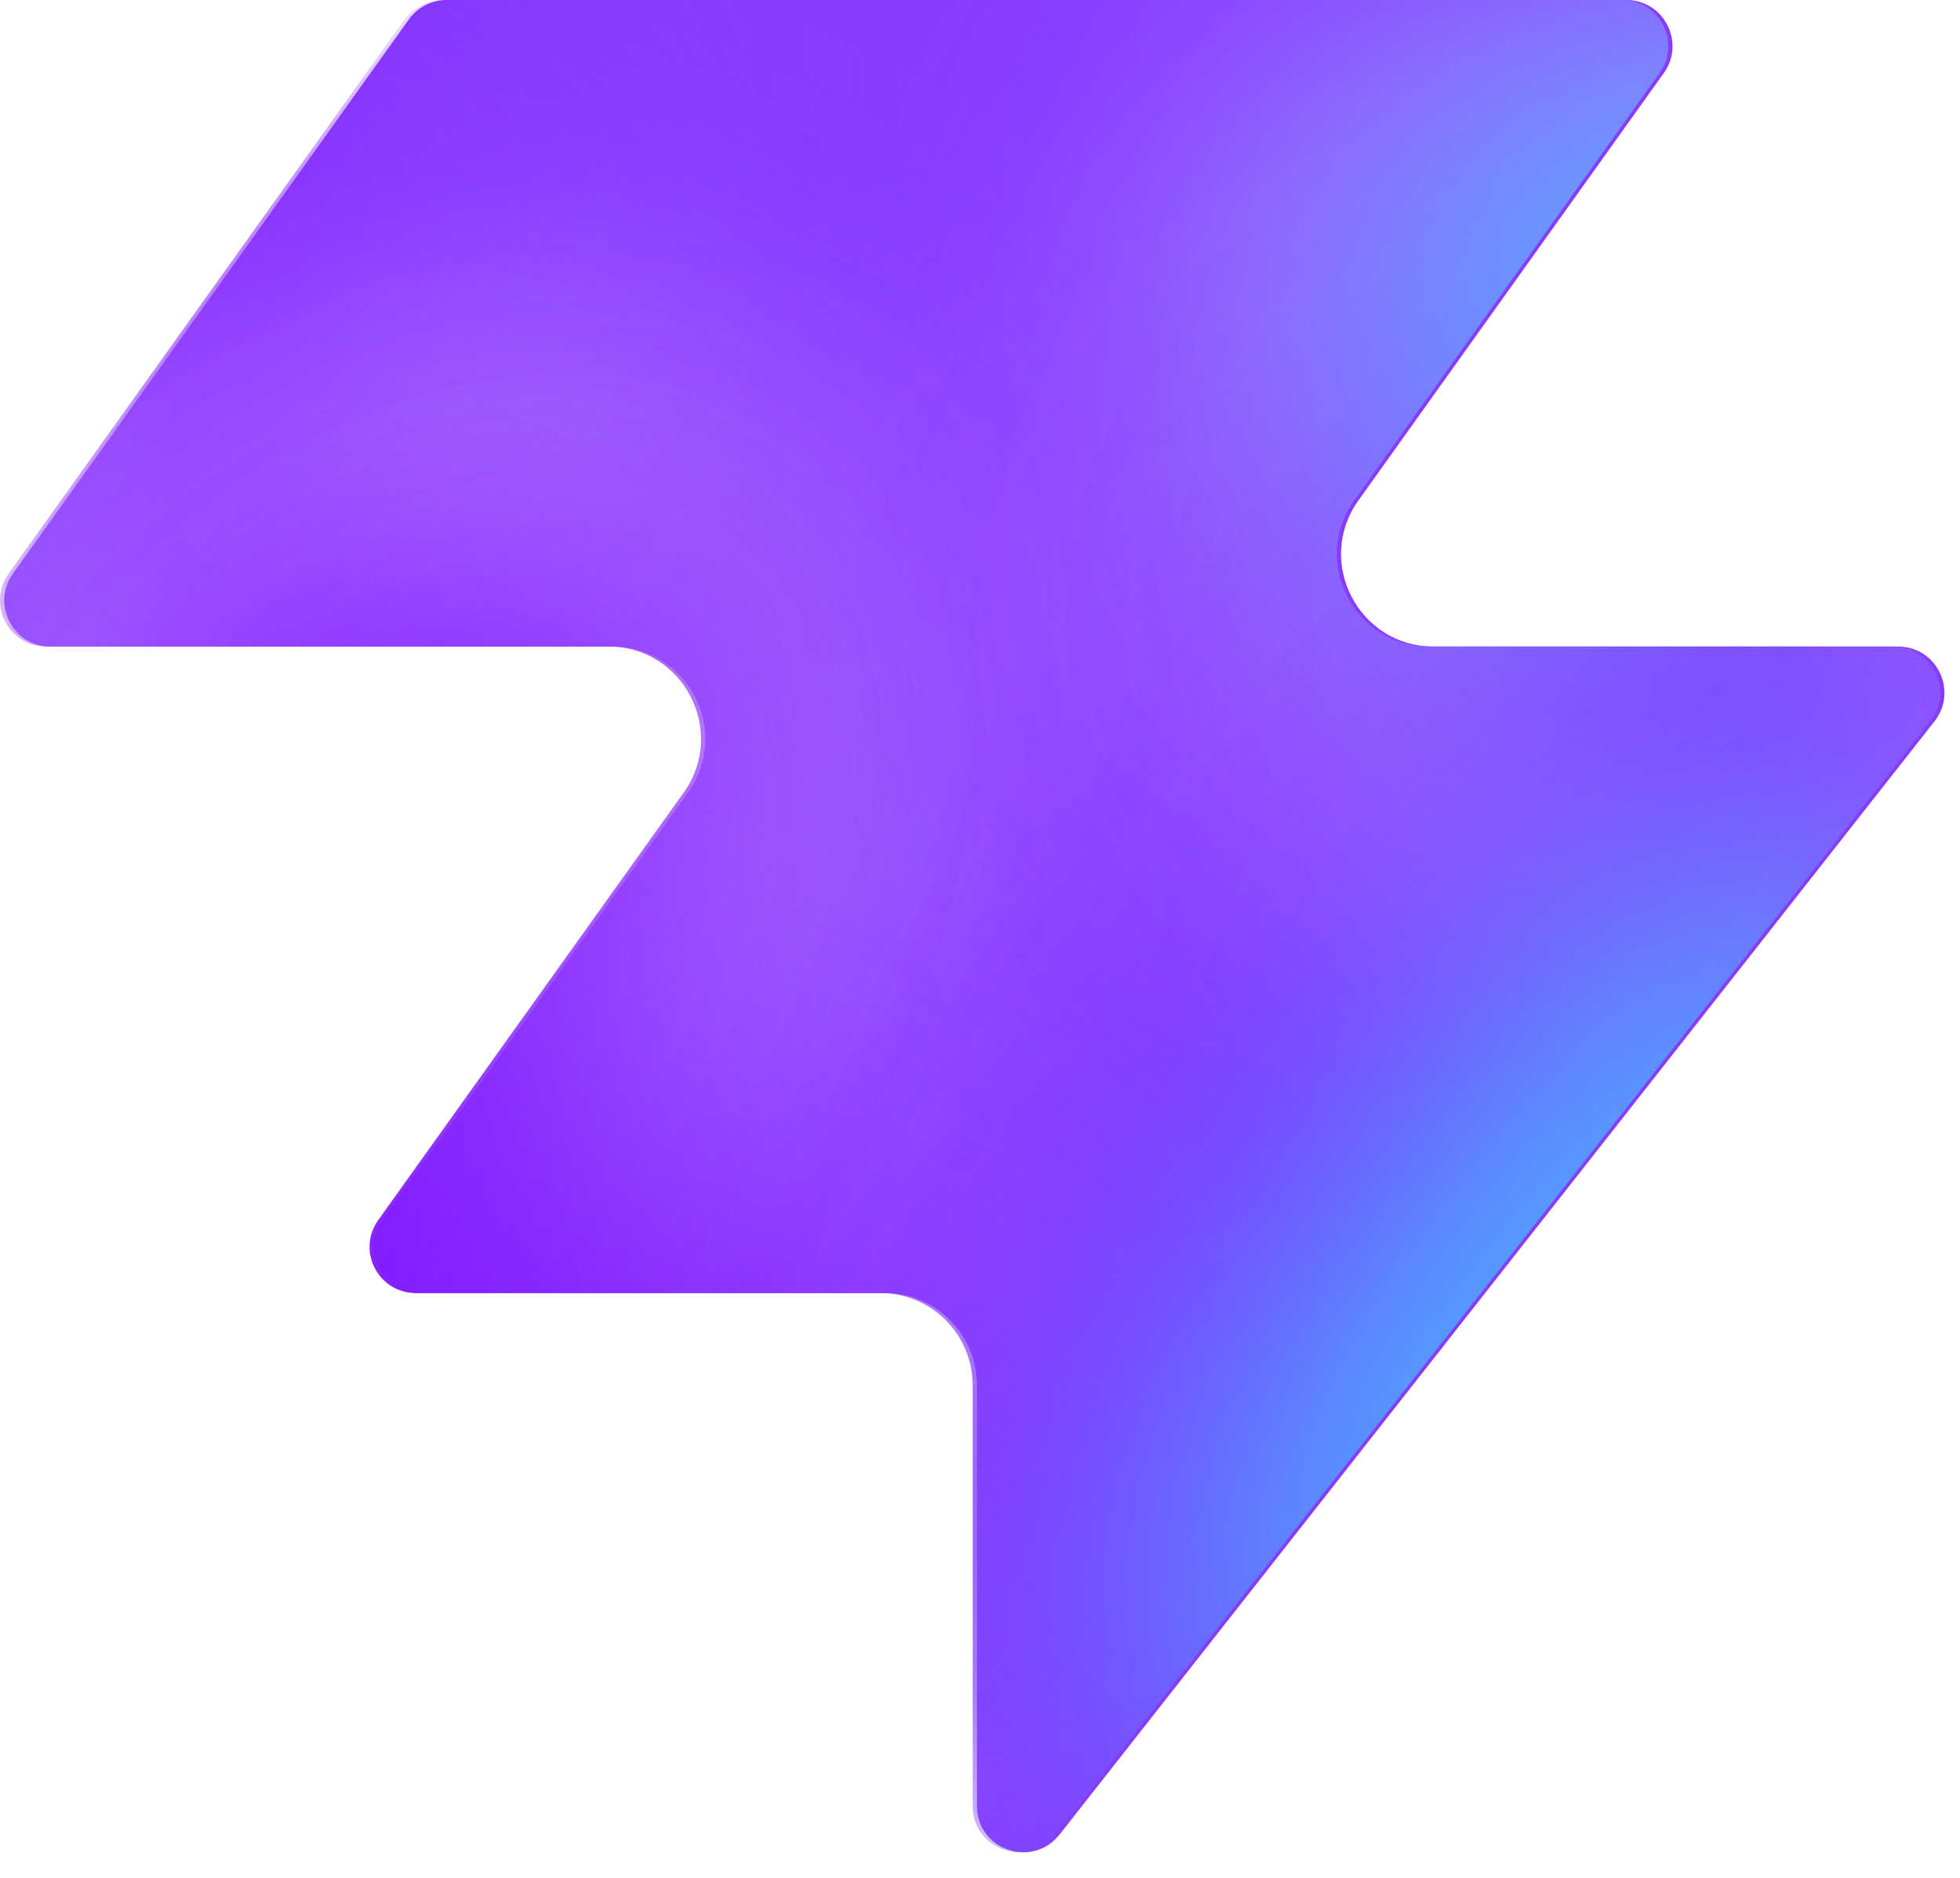
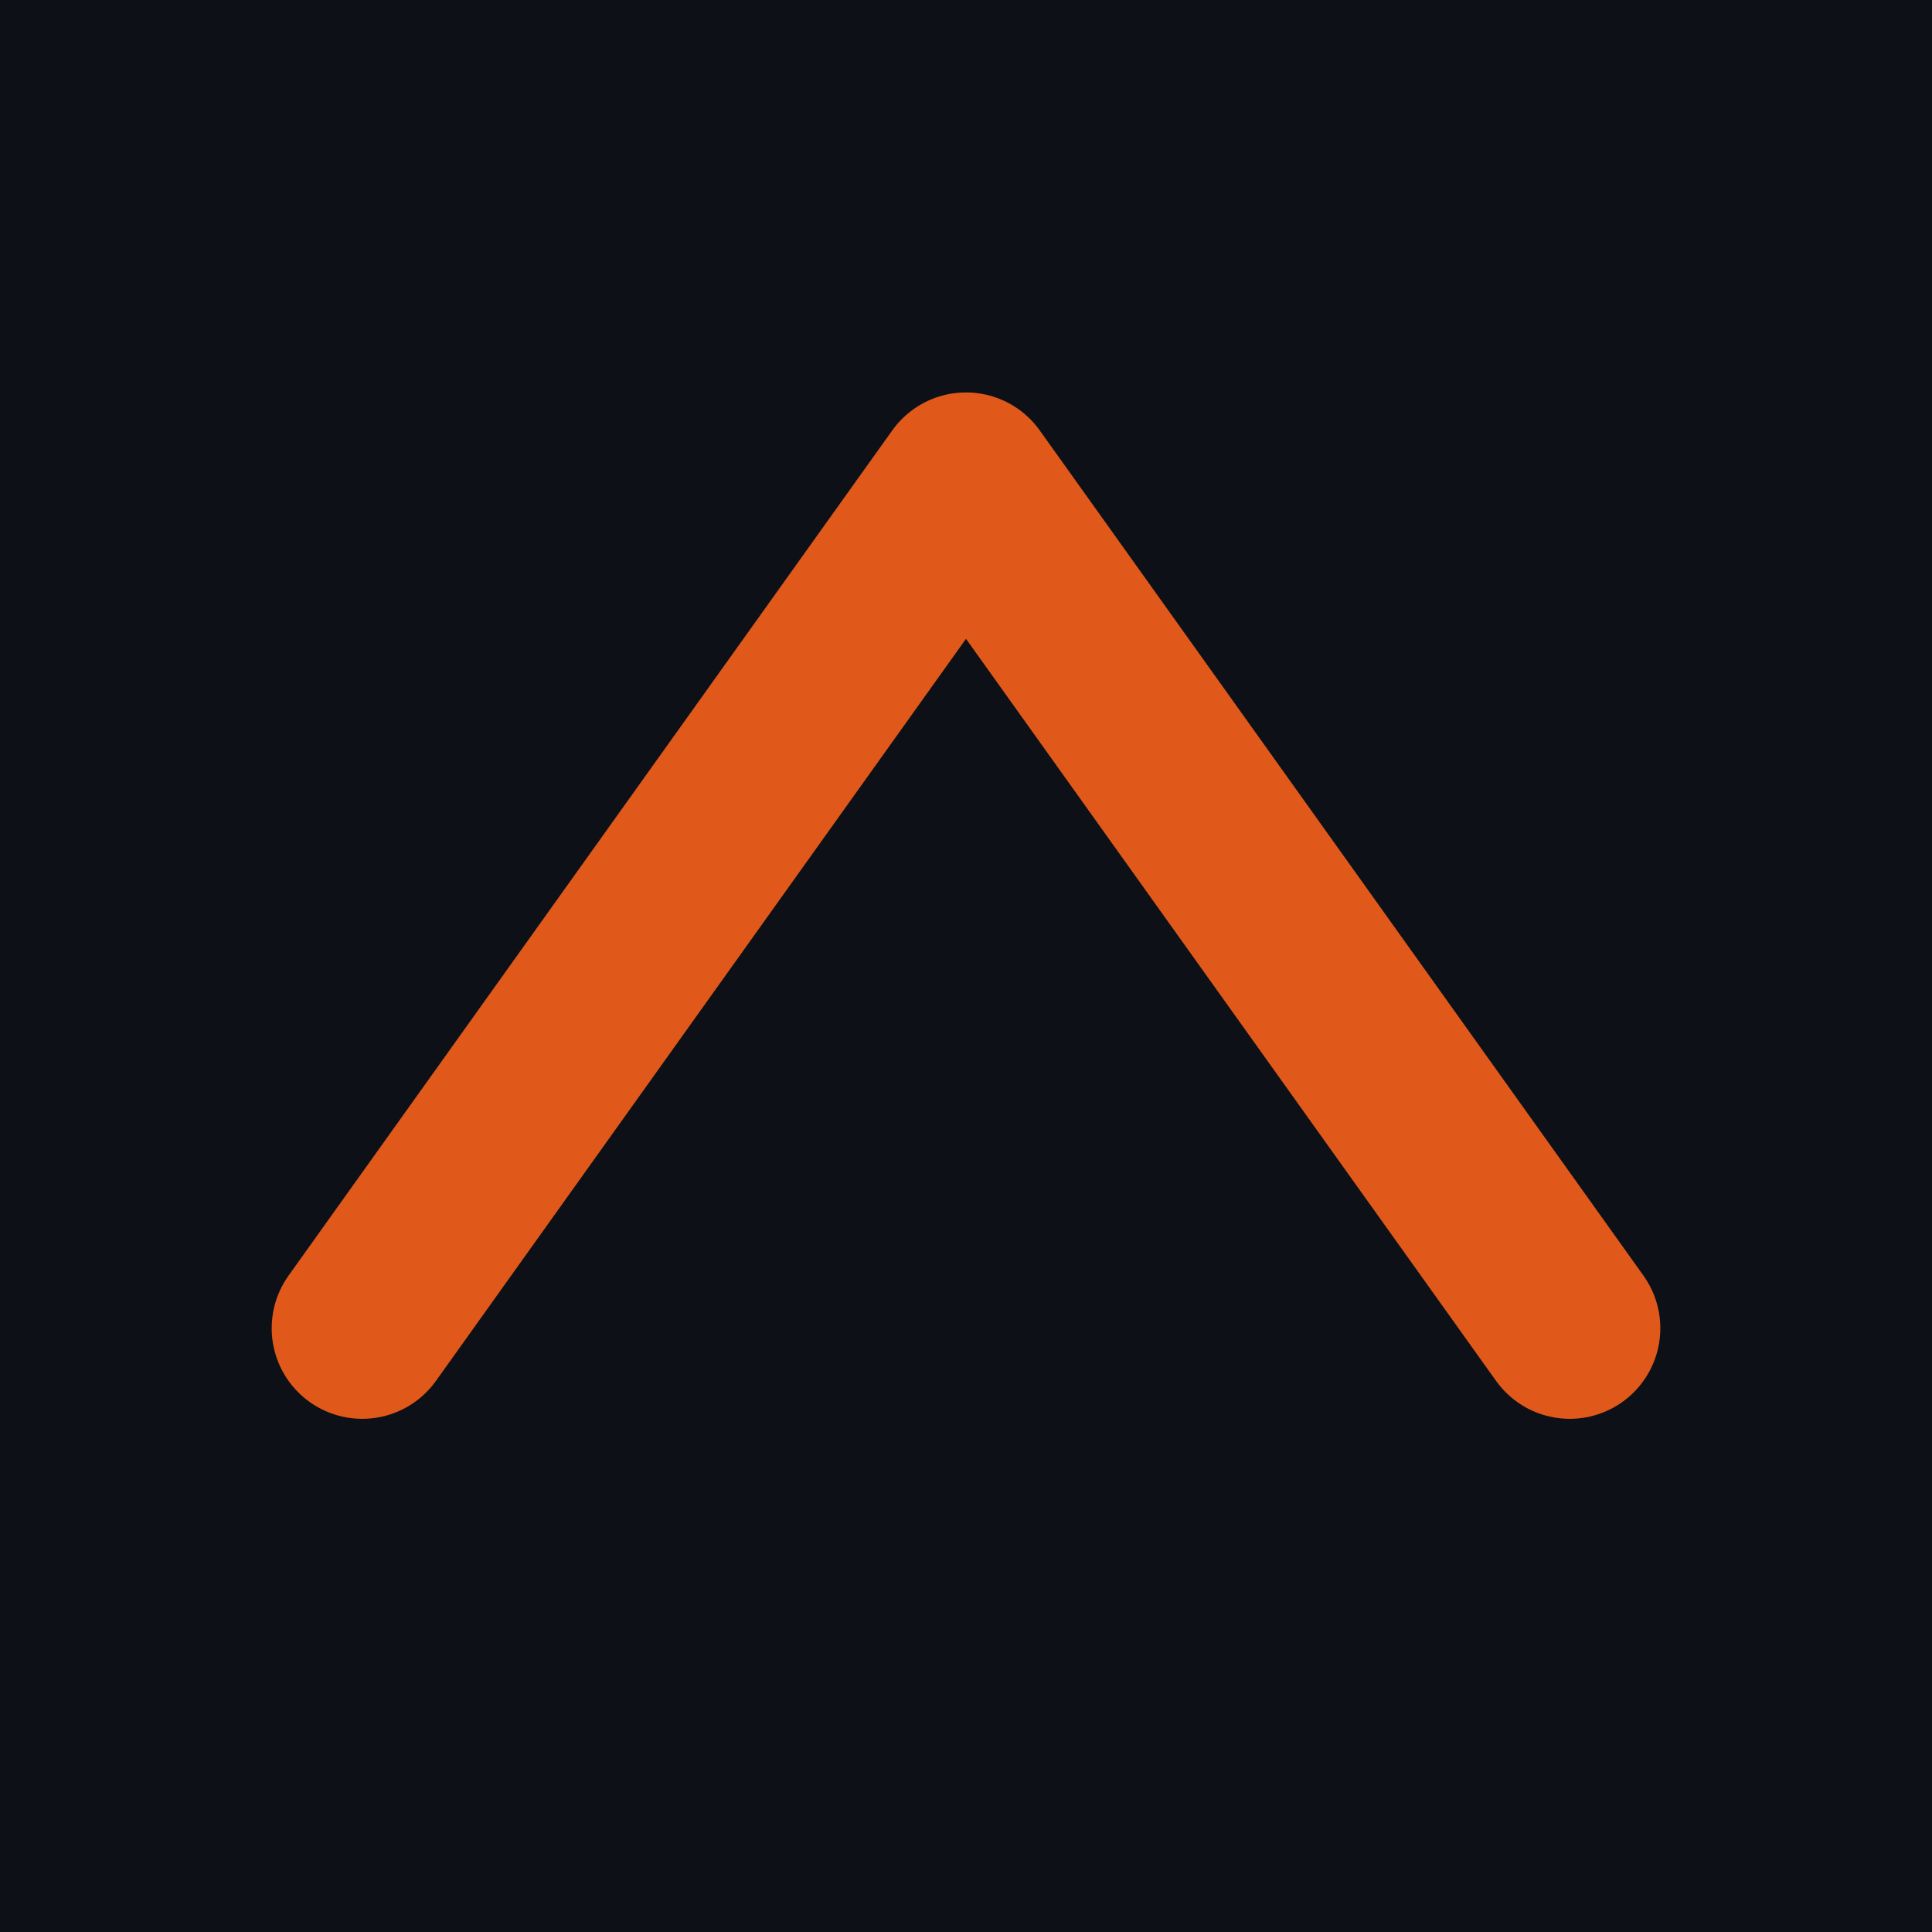
- <svg xmlns="http://www.w3.org/2000/svg" width="48" height="46" fill="none" viewBox="0 0 48 46">
-   <path fill="#863bff" d="M25.946 44.938c-.664.845-2.021.375-2.021-.698V33.937a2.26 2.26 0 0 0-2.262-2.262H10.287c-.92 0-1.456-1.04-.92-1.788l7.48-10.471c1.07-1.497 0-3.578-1.842-3.578H1.237c-.92 0-1.456-1.04-.92-1.788L10.013.474c.214-.297.556-.474.92-.474h28.894c.92 0 1.456 1.04.92 1.788l-7.48 10.471c-1.07 1.498 0 3.579 1.842 3.579h11.377c.943 0 1.473 1.088.89 1.83L25.947 44.94z" style="fill:#863bff;fill:color(display-p3 .525 .23 1);fill-opacity:1" />
-   <mask id="a" width="48" height="46" x="0" y="0" maskUnits="userSpaceOnUse" style="mask-type:alpha">
-     <path fill="#000" d="M25.842 44.938c-.664.844-2.021.375-2.021-.698V33.937a2.26 2.26 0 0 0-2.262-2.262H10.183c-.92 0-1.456-1.04-.92-1.788l7.48-10.471c1.07-1.498 0-3.579-1.842-3.579H1.133c-.92 0-1.456-1.04-.92-1.787L9.91.473c.214-.297.556-.474.92-.474h28.894c.92 0 1.456 1.04.92 1.788l-7.48 10.471c-1.07 1.498 0 3.578 1.842 3.578h11.377c.943 0 1.473 1.088.89 1.832L25.843 44.94z" style="fill:#000;fill-opacity:1" />
-   </mask>
-   <g mask="url(#a)">
-     <g filter="url(#b)">
-       <ellipse cx="5.508" cy="14.704" fill="#ede6ff" rx="5.508" ry="14.704" style="fill:#ede6ff;fill:color(display-p3 .927 .903 1);fill-opacity:1" transform="matrix(.00324 1 1 -.00324 -4.47 31.516)" />
-     </g>
-     <g filter="url(#c)">
-       <ellipse cx="10.399" cy="29.851" fill="#ede6ff" rx="10.399" ry="29.851" style="fill:#ede6ff;fill:color(display-p3 .927 .903 1);fill-opacity:1" transform="matrix(.00324 1 1 -.00324 -39.328 7.883)" />
-     </g>
-     <g filter="url(#d)">
-       <ellipse cx="5.508" cy="30.487" fill="#7e14ff" rx="5.508" ry="30.487" style="fill:#7e14ff;fill:color(display-p3 .492 .077 1);fill-opacity:1" transform="rotate(89.814 -25.913 -14.639)scale(1 -1)" />
-     </g>
-     <g filter="url(#e)">
-       <ellipse cx="5.508" cy="30.599" fill="#7e14ff" rx="5.508" ry="30.599" style="fill:#7e14ff;fill:color(display-p3 .492 .077 1);fill-opacity:1" transform="rotate(89.814 -32.644 -3.334)scale(1 -1)" />
-     </g>
-     <g filter="url(#f)">
-       <ellipse cx="5.508" cy="30.599" fill="#7e14ff" rx="5.508" ry="30.599" style="fill:#7e14ff;fill:color(display-p3 .492 .077 1);fill-opacity:1" transform="matrix(.00324 1 1 -.00324 -34.34 30.47)" />
-     </g>
-     <g filter="url(#g)">
-       <ellipse cx="14.072" cy="22.078" fill="#ede6ff" rx="14.072" ry="22.078" style="fill:#ede6ff;fill:color(display-p3 .927 .903 1);fill-opacity:1" transform="rotate(93.35 24.506 48.493)scale(-1 1)" />
-     </g>
-     <g filter="url(#h)">
-       <ellipse cx="3.47" cy="21.501" fill="#7e14ff" rx="3.47" ry="21.501" style="fill:#7e14ff;fill:color(display-p3 .492 .077 1);fill-opacity:1" transform="rotate(89.009 28.708 47.59)scale(-1 1)" />
-     </g>
-     <g filter="url(#i)">
-       <ellipse cx="3.47" cy="21.501" fill="#7e14ff" rx="3.47" ry="21.501" style="fill:#7e14ff;fill:color(display-p3 .492 .077 1);fill-opacity:1" transform="rotate(89.009 28.708 47.59)scale(-1 1)" />
-     </g>
-     <g filter="url(#j)">
-       <ellipse cx=".387" cy="8.972" fill="#7e14ff" rx="4.407" ry="29.108" style="fill:#7e14ff;fill:color(display-p3 .492 .077 1);fill-opacity:1" transform="rotate(39.51 .387 8.972)" />
-     </g>
-     <g filter="url(#k)">
-       <ellipse cx="47.523" cy="-6.092" fill="#7e14ff" rx="4.407" ry="29.108" style="fill:#7e14ff;fill:color(display-p3 .492 .077 1);fill-opacity:1" transform="rotate(37.892 47.523 -6.092)" />
-     </g>
-     <g filter="url(#l)">
-       <ellipse cx="41.412" cy="6.333" fill="#47bfff" rx="5.971" ry="9.665" style="fill:#47bfff;fill:color(display-p3 .28 .748 1);fill-opacity:1" transform="rotate(37.892 41.412 6.333)" />
-     </g>
-     <g filter="url(#m)">
-       <ellipse cx="-1.879" cy="38.332" fill="#7e14ff" rx="4.407" ry="29.108" style="fill:#7e14ff;fill:color(display-p3 .492 .077 1);fill-opacity:1" transform="rotate(37.892 -1.88 38.332)" />
-     </g>
-     <g filter="url(#n)">
-       <ellipse cx="-1.879" cy="38.332" fill="#7e14ff" rx="4.407" ry="29.108" style="fill:#7e14ff;fill:color(display-p3 .492 .077 1);fill-opacity:1" transform="rotate(37.892 -1.88 38.332)" />
-     </g>
-     <g filter="url(#o)">
-       <ellipse cx="35.651" cy="29.907" fill="#7e14ff" rx="4.407" ry="29.108" style="fill:#7e14ff;fill:color(display-p3 .492 .077 1);fill-opacity:1" transform="rotate(37.892 35.651 29.907)" />
-     </g>
-     <g filter="url(#p)">
-       <ellipse cx="38.418" cy="32.4" fill="#47bfff" rx="5.971" ry="15.297" style="fill:#47bfff;fill:color(display-p3 .28 .748 1);fill-opacity:1" transform="rotate(37.892 38.418 32.4)" />
-     </g>
-   </g>
-   <defs>
-     <filter id="b" width="60.045" height="41.654" x="-19.77" y="16.149" color-interpolation-filters="sRGB" filterUnits="userSpaceOnUse">
-       <feFlood flood-opacity="0" result="BackgroundImageFix" />
-       <feBlend in="SourceGraphic" in2="BackgroundImageFix" result="shape" />
-       <feGaussianBlur result="effect1_foregroundBlur_2002_17158" stdDeviation="7.659" />
-     </filter>
-     <filter id="c" width="90.34" height="51.437" x="-54.613" y="-7.533" color-interpolation-filters="sRGB" filterUnits="userSpaceOnUse">
-       <feFlood flood-opacity="0" result="BackgroundImageFix" />
-       <feBlend in="SourceGraphic" in2="BackgroundImageFix" result="shape" />
-       <feGaussianBlur result="effect1_foregroundBlur_2002_17158" stdDeviation="7.659" />
-     </filter>
-     <filter id="d" width="79.355" height="29.4" x="-49.64" y="2.03" color-interpolation-filters="sRGB" filterUnits="userSpaceOnUse">
-       <feFlood flood-opacity="0" result="BackgroundImageFix" />
-       <feBlend in="SourceGraphic" in2="BackgroundImageFix" result="shape" />
-       <feGaussianBlur result="effect1_foregroundBlur_2002_17158" stdDeviation="4.596" />
-     </filter>
-     <filter id="e" width="79.579" height="29.4" x="-45.045" y="20.029" color-interpolation-filters="sRGB" filterUnits="userSpaceOnUse">
-       <feFlood flood-opacity="0" result="BackgroundImageFix" />
-       <feBlend in="SourceGraphic" in2="BackgroundImageFix" result="shape" />
-       <feGaussianBlur result="effect1_foregroundBlur_2002_17158" stdDeviation="4.596" />
-     </filter>
-     <filter id="f" width="79.579" height="29.4" x="-43.513" y="21.178" color-interpolation-filters="sRGB" filterUnits="userSpaceOnUse">
-       <feFlood flood-opacity="0" result="BackgroundImageFix" />
-       <feBlend in="SourceGraphic" in2="BackgroundImageFix" result="shape" />
-       <feGaussianBlur result="effect1_foregroundBlur_2002_17158" stdDeviation="4.596" />
-     </filter>
-     <filter id="g" width="74.749" height="58.852" x="15.756" y="-17.901" color-interpolation-filters="sRGB" filterUnits="userSpaceOnUse">
-       <feFlood flood-opacity="0" result="BackgroundImageFix" />
-       <feBlend in="SourceGraphic" in2="BackgroundImageFix" result="shape" />
-       <feGaussianBlur result="effect1_foregroundBlur_2002_17158" stdDeviation="7.659" />
-     </filter>
-     <filter id="h" width="61.377" height="25.362" x="23.548" y="2.284" color-interpolation-filters="sRGB" filterUnits="userSpaceOnUse">
-       <feFlood flood-opacity="0" result="BackgroundImageFix" />
-       <feBlend in="SourceGraphic" in2="BackgroundImageFix" result="shape" />
-       <feGaussianBlur result="effect1_foregroundBlur_2002_17158" stdDeviation="4.596" />
-     </filter>
-     <filter id="i" width="61.377" height="25.362" x="23.548" y="2.284" color-interpolation-filters="sRGB" filterUnits="userSpaceOnUse">
-       <feFlood flood-opacity="0" result="BackgroundImageFix" />
-       <feBlend in="SourceGraphic" in2="BackgroundImageFix" result="shape" />
-       <feGaussianBlur result="effect1_foregroundBlur_2002_17158" stdDeviation="4.596" />
-     </filter>
-     <filter id="j" width="56.045" height="63.649" x="-27.636" y="-22.853" color-interpolation-filters="sRGB" filterUnits="userSpaceOnUse">
-       <feFlood flood-opacity="0" result="BackgroundImageFix" />
-       <feBlend in="SourceGraphic" in2="BackgroundImageFix" result="shape" />
-       <feGaussianBlur result="effect1_foregroundBlur_2002_17158" stdDeviation="4.596" />
-     </filter>
-     <filter id="k" width="54.814" height="64.646" x="20.116" y="-38.415" color-interpolation-filters="sRGB" filterUnits="userSpaceOnUse">
-       <feFlood flood-opacity="0" result="BackgroundImageFix" />
-       <feBlend in="SourceGraphic" in2="BackgroundImageFix" result="shape" />
-       <feGaussianBlur result="effect1_foregroundBlur_2002_17158" stdDeviation="4.596" />
-     </filter>
-     <filter id="l" width="33.541" height="35.313" x="24.641" y="-11.323" color-interpolation-filters="sRGB" filterUnits="userSpaceOnUse">
-       <feFlood flood-opacity="0" result="BackgroundImageFix" />
-       <feBlend in="SourceGraphic" in2="BackgroundImageFix" result="shape" />
-       <feGaussianBlur result="effect1_foregroundBlur_2002_17158" stdDeviation="4.596" />
-     </filter>
-     <filter id="m" width="54.814" height="64.646" x="-29.286" y="6.009" color-interpolation-filters="sRGB" filterUnits="userSpaceOnUse">
-       <feFlood flood-opacity="0" result="BackgroundImageFix" />
-       <feBlend in="SourceGraphic" in2="BackgroundImageFix" result="shape" />
-       <feGaussianBlur result="effect1_foregroundBlur_2002_17158" stdDeviation="4.596" />
-     </filter>
-     <filter id="n" width="54.814" height="64.646" x="-29.286" y="6.009" color-interpolation-filters="sRGB" filterUnits="userSpaceOnUse">
-       <feFlood flood-opacity="0" result="BackgroundImageFix" />
-       <feBlend in="SourceGraphic" in2="BackgroundImageFix" result="shape" />
-       <feGaussianBlur result="effect1_foregroundBlur_2002_17158" stdDeviation="4.596" />
-     </filter>
-     <filter id="o" width="54.814" height="64.646" x="8.244" y="-2.416" color-interpolation-filters="sRGB" filterUnits="userSpaceOnUse">
-       <feFlood flood-opacity="0" result="BackgroundImageFix" />
-       <feBlend in="SourceGraphic" in2="BackgroundImageFix" result="shape" />
-       <feGaussianBlur result="effect1_foregroundBlur_2002_17158" stdDeviation="4.596" />
-     </filter>
-     <filter id="p" width="39.409" height="43.623" x="18.713" y="10.588" color-interpolation-filters="sRGB" filterUnits="userSpaceOnUse">
-       <feFlood flood-opacity="0" result="BackgroundImageFix" />
-       <feBlend in="SourceGraphic" in2="BackgroundImageFix" result="shape" />
-       <feGaussianBlur result="effect1_foregroundBlur_2002_17158" stdDeviation="4.596" />
-     </filter>
-   </defs>
+ <svg xmlns="http://www.w3.org/2000/svg" viewBox="0 0 32 32">
+   <rect width="32" height="32" fill="#0d1117" />
+   <path d="M6 22 L16 8 L26 22" fill="none" stroke="#e0591a" stroke-width="3" stroke-linejoin="round" stroke-linecap="round" />
</svg>
